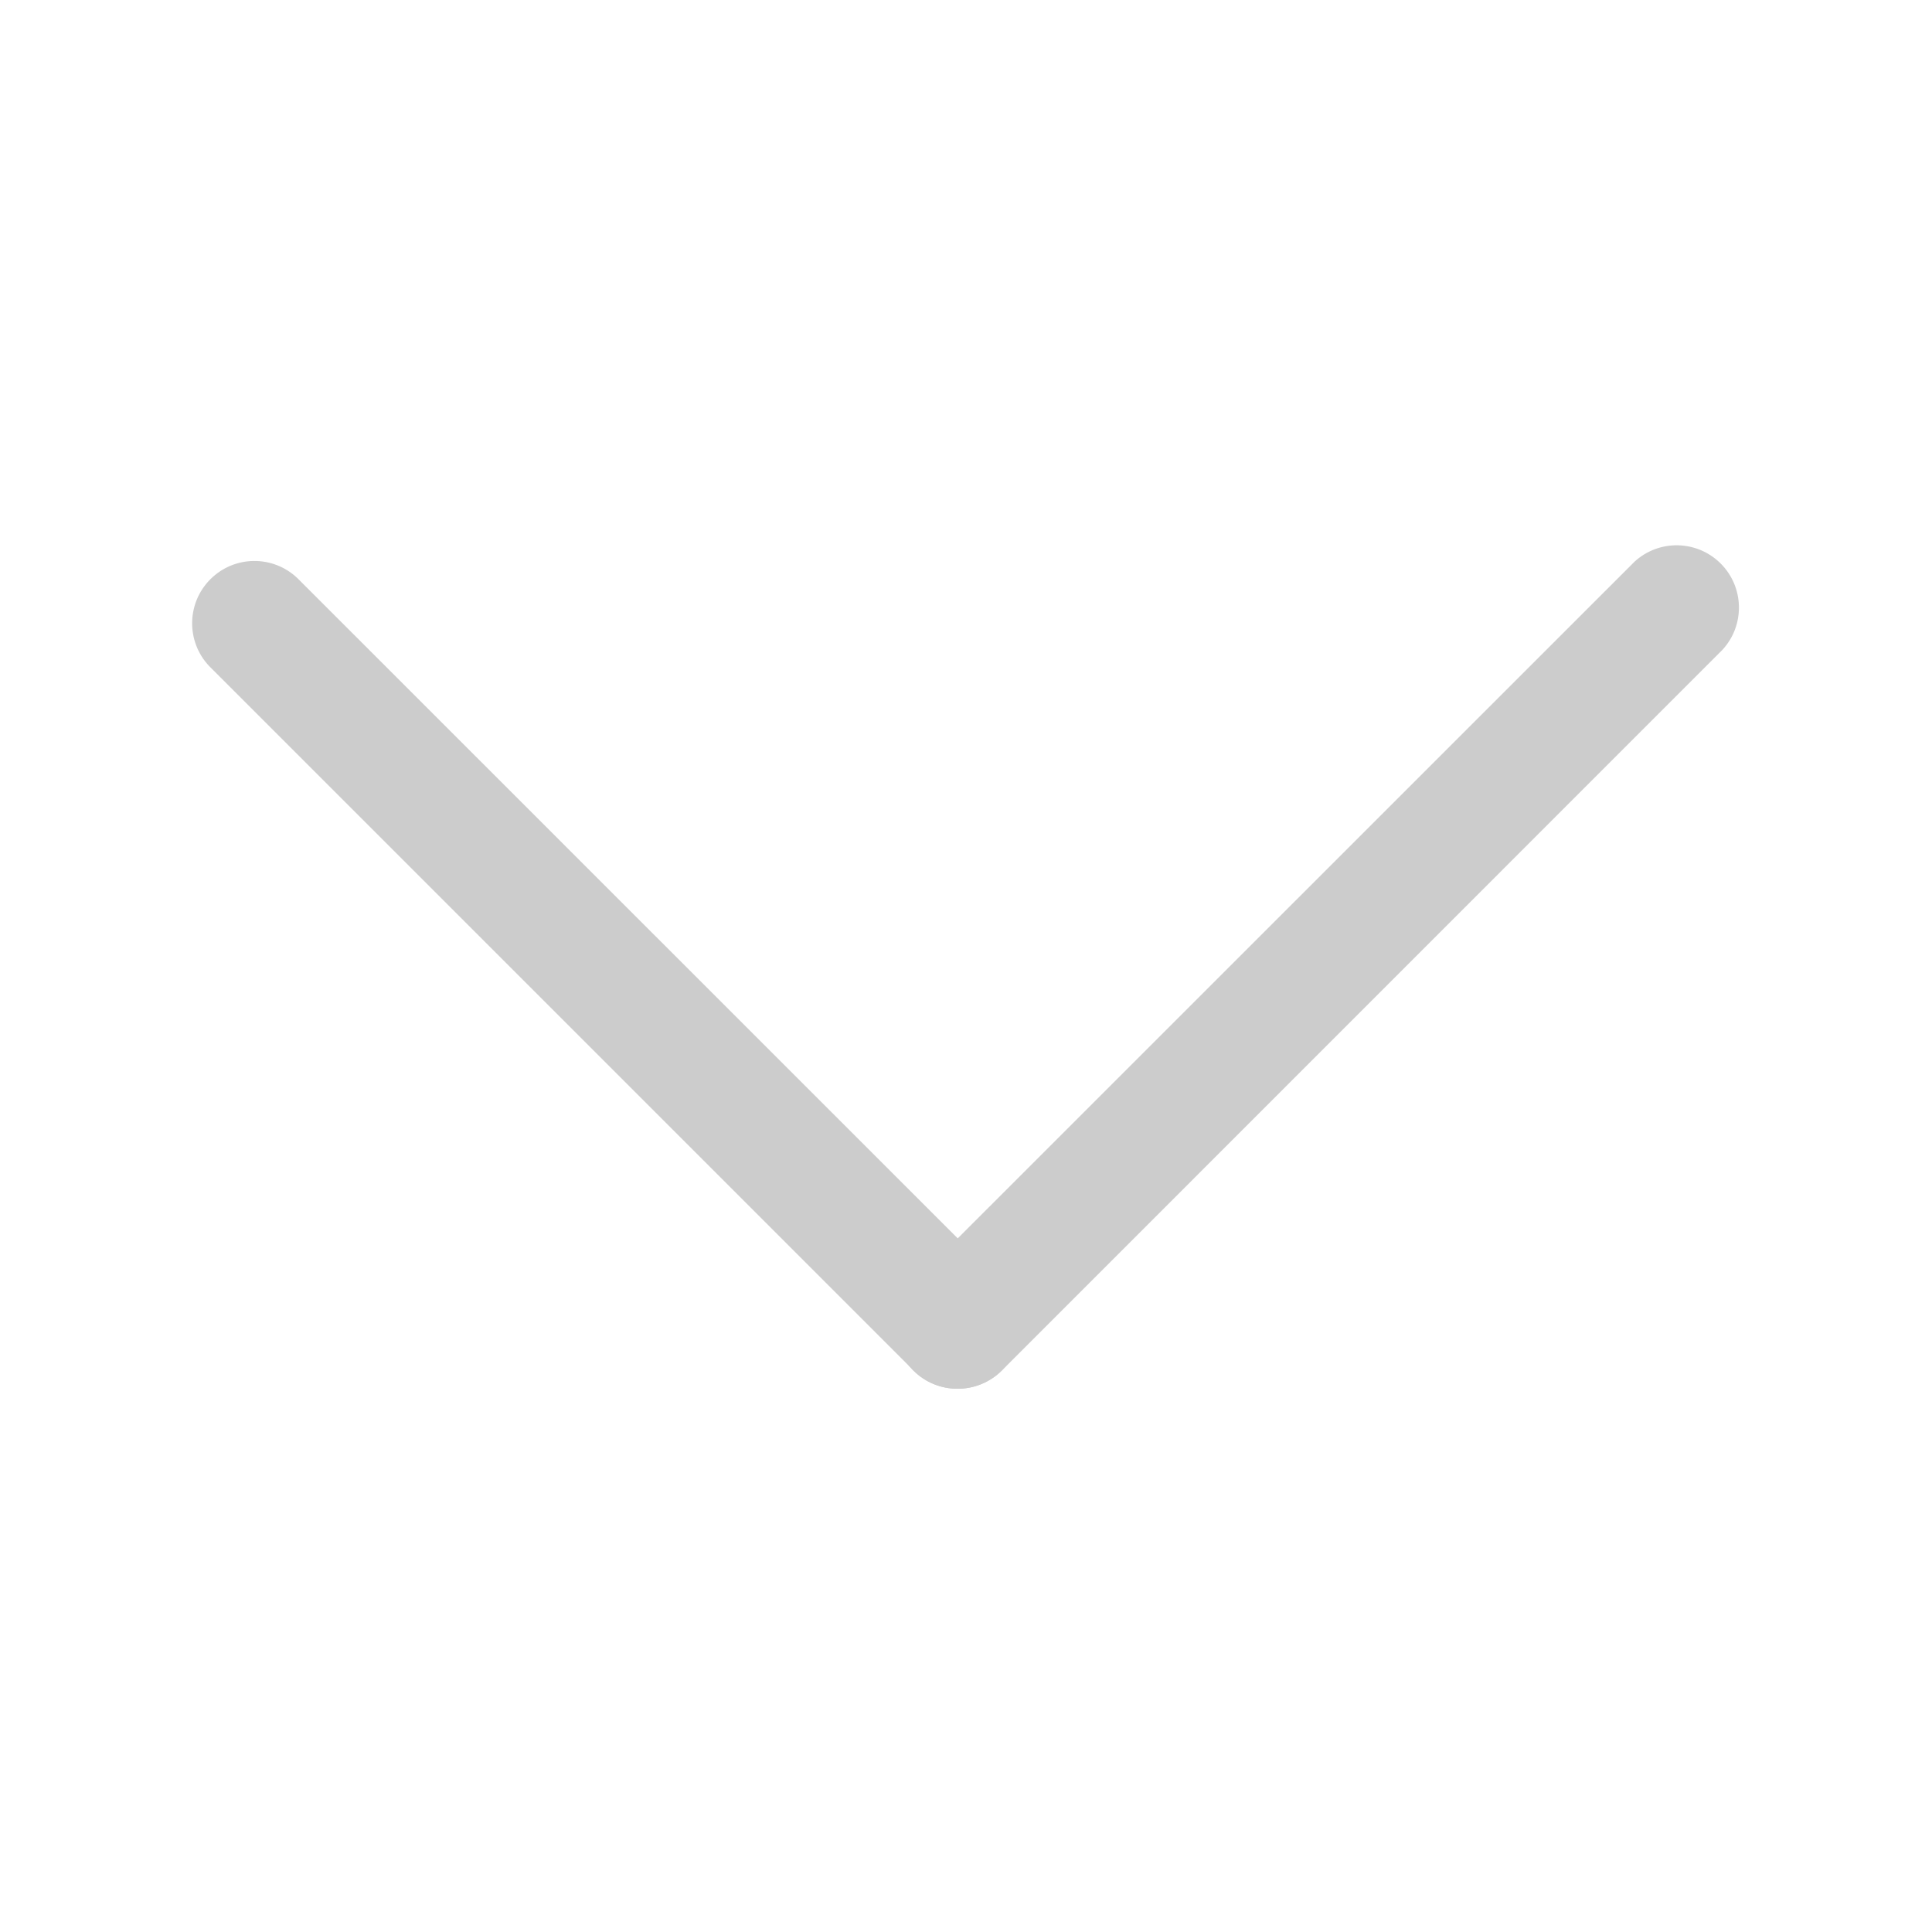
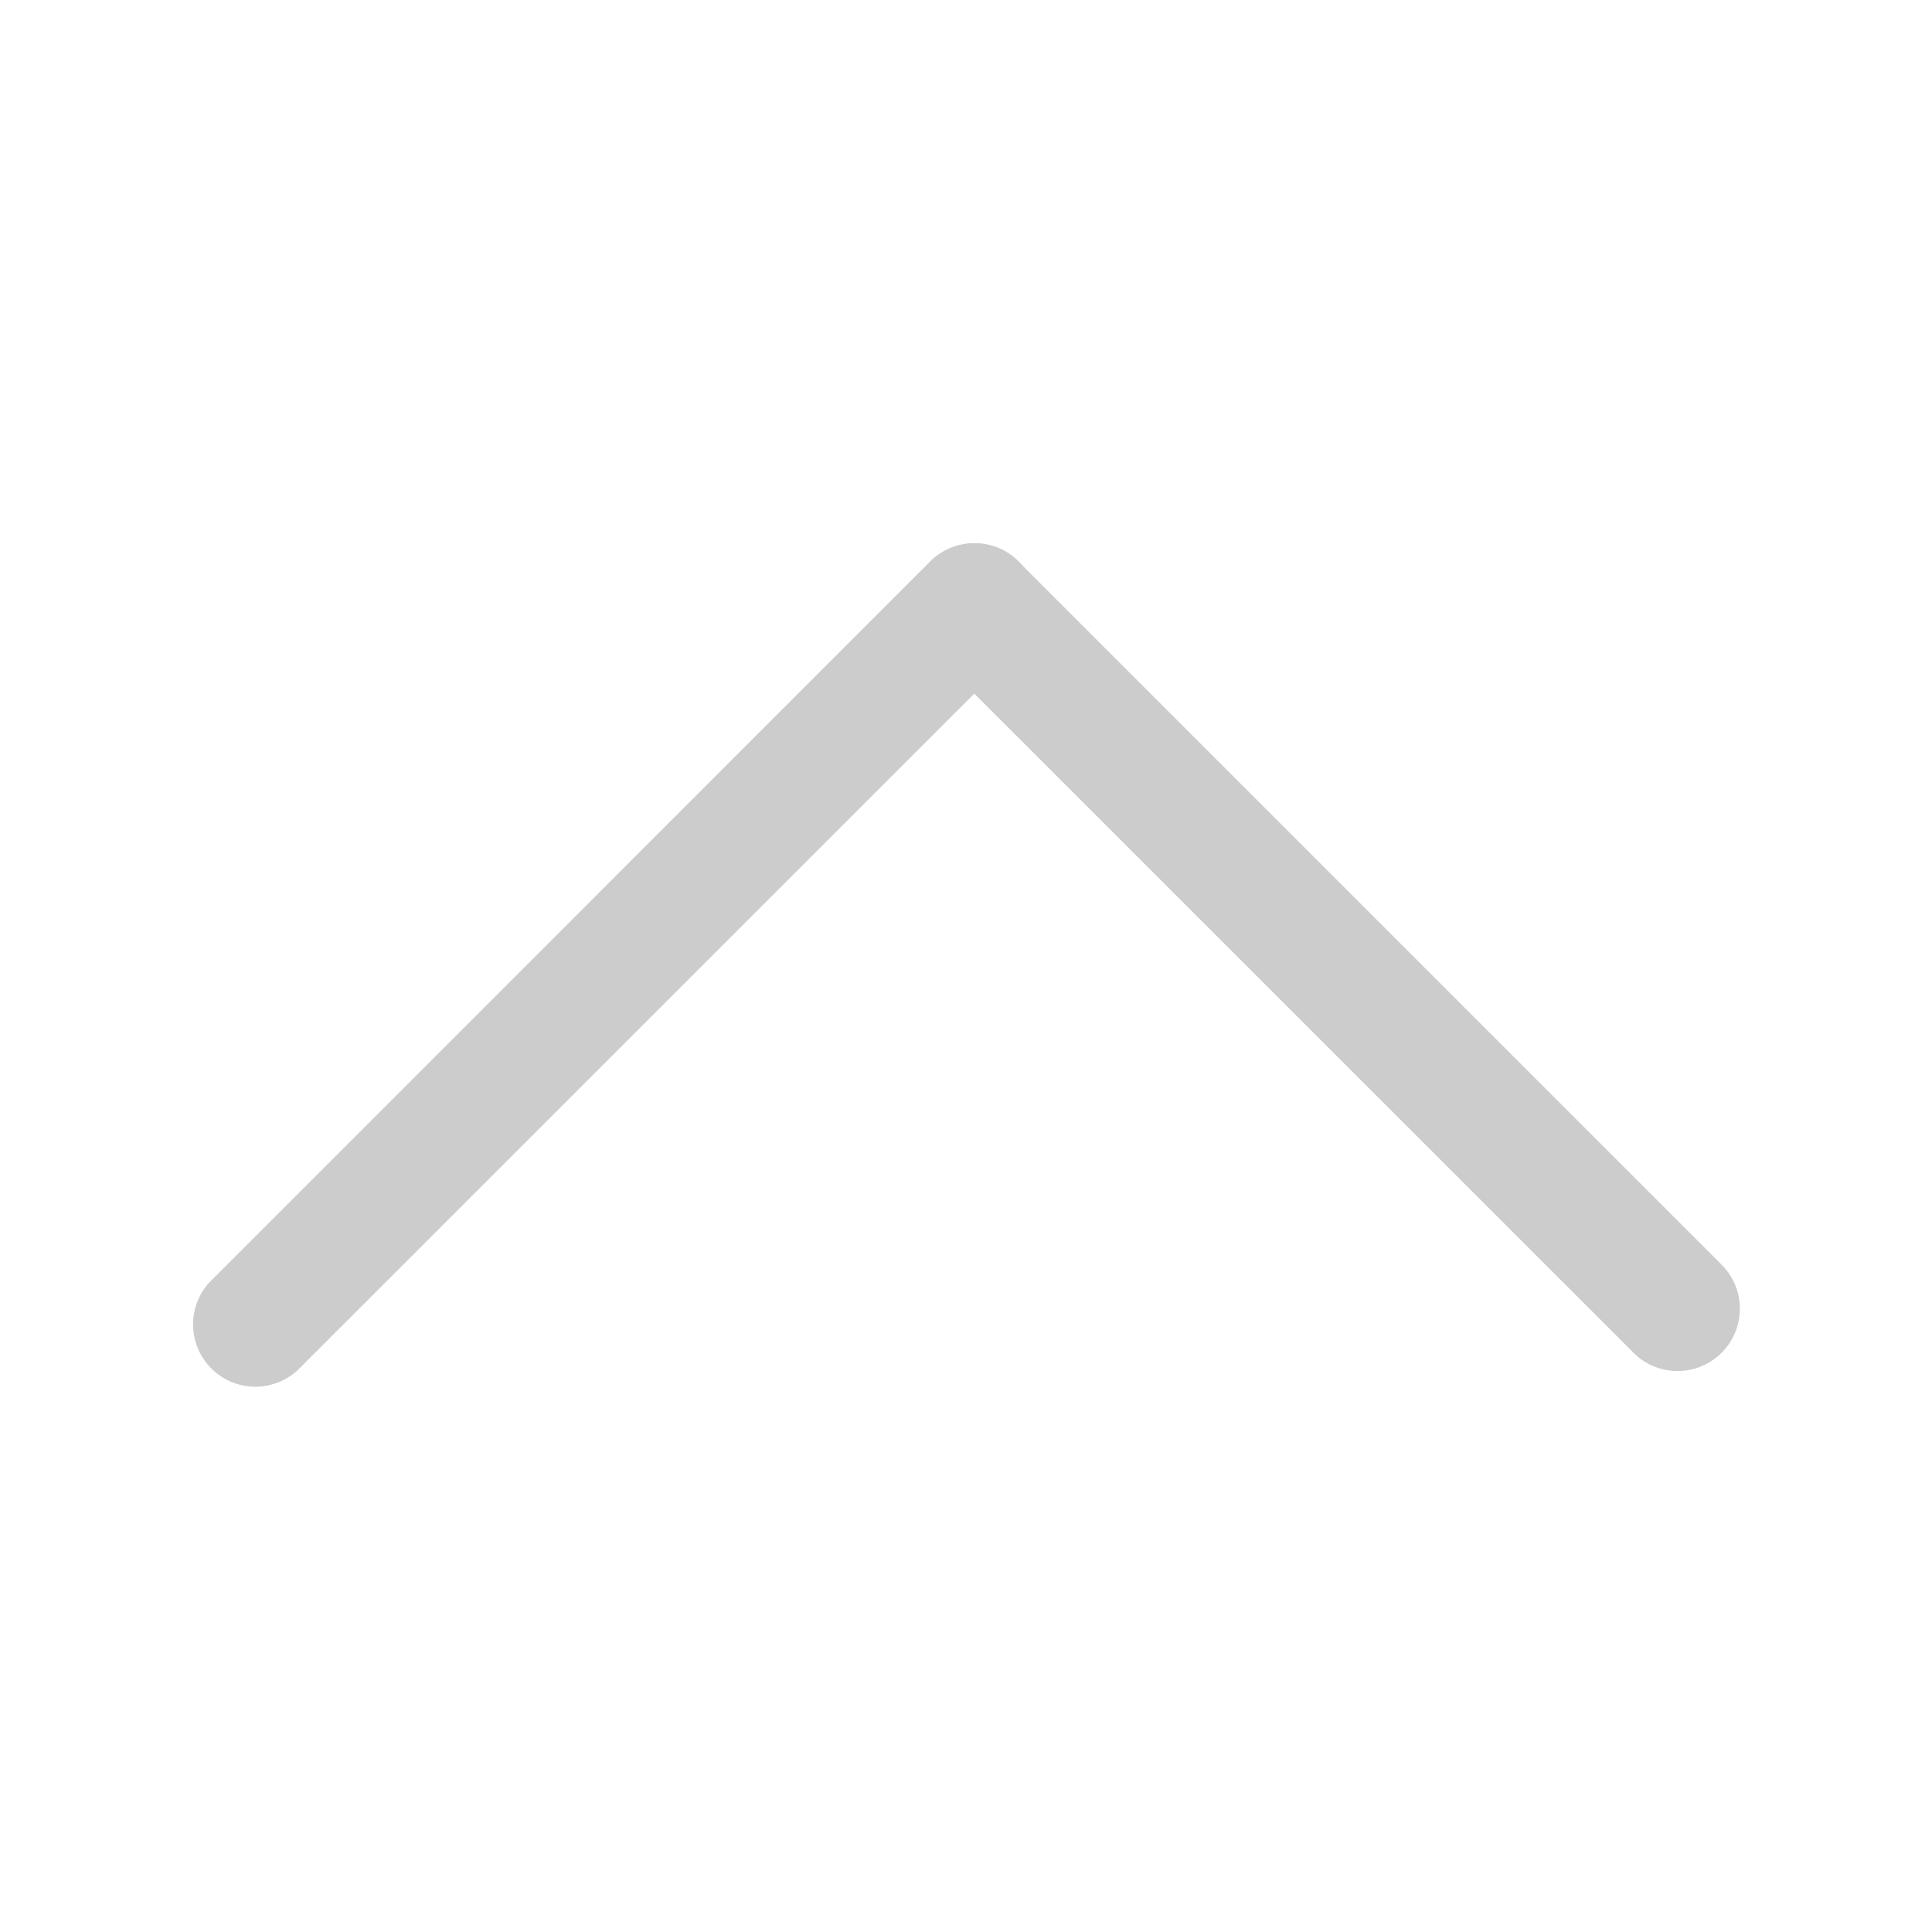
- <svg xmlns="http://www.w3.org/2000/svg" t="1572320371220" class="icon" viewBox="0 0 1024 1024" version="1.1" p-id="2545" width="30" height="30">
+ <svg xmlns="http://www.w3.org/2000/svg" t="1572320392983" class="icon" viewBox="0 0 1024 1024" version="1.1" p-id="2721" width="30" height="30">
  <defs>
    <style type="text/css" />
  </defs>
-   <path d="M507.584 736.064a32.896 32.896 0 0 1-23.36-9.664L110.912 353.088a33.024 33.024 0 0 1 46.72-46.656l373.312 373.248a33.024 33.024 0 0 1-23.36 56.384" fill="#cccccc" p-id="2546" />
-   <path d="M507.584 736.064a32.896 32.896 0 0 1-23.36-56.32l382.144-382.08a33.024 33.024 0 0 1 46.656 46.656l-382.016 382.08a33.152 33.152 0 0 1-23.424 9.664" fill="#cccccc" p-id="2547" />
+   <path d="M516.416 287.936a32.896 32.896 0 0 1 23.36 9.664L913.088 670.912a33.024 33.024 0 0 1-46.72 46.656l-373.312-373.248a33.024 33.024 0 0 1 23.36-56.384" fill="#cccccc" p-id="2722" />
+   <path d="M516.416 287.936a32.896 32.896 0 0 1 23.36 56.32l-382.144 382.08a33.024 33.024 0 0 1-46.656-46.656l382.016-382.08a33.152 33.152 0 0 1 23.424-9.664" fill="#cccccc" p-id="2723" />
</svg>
